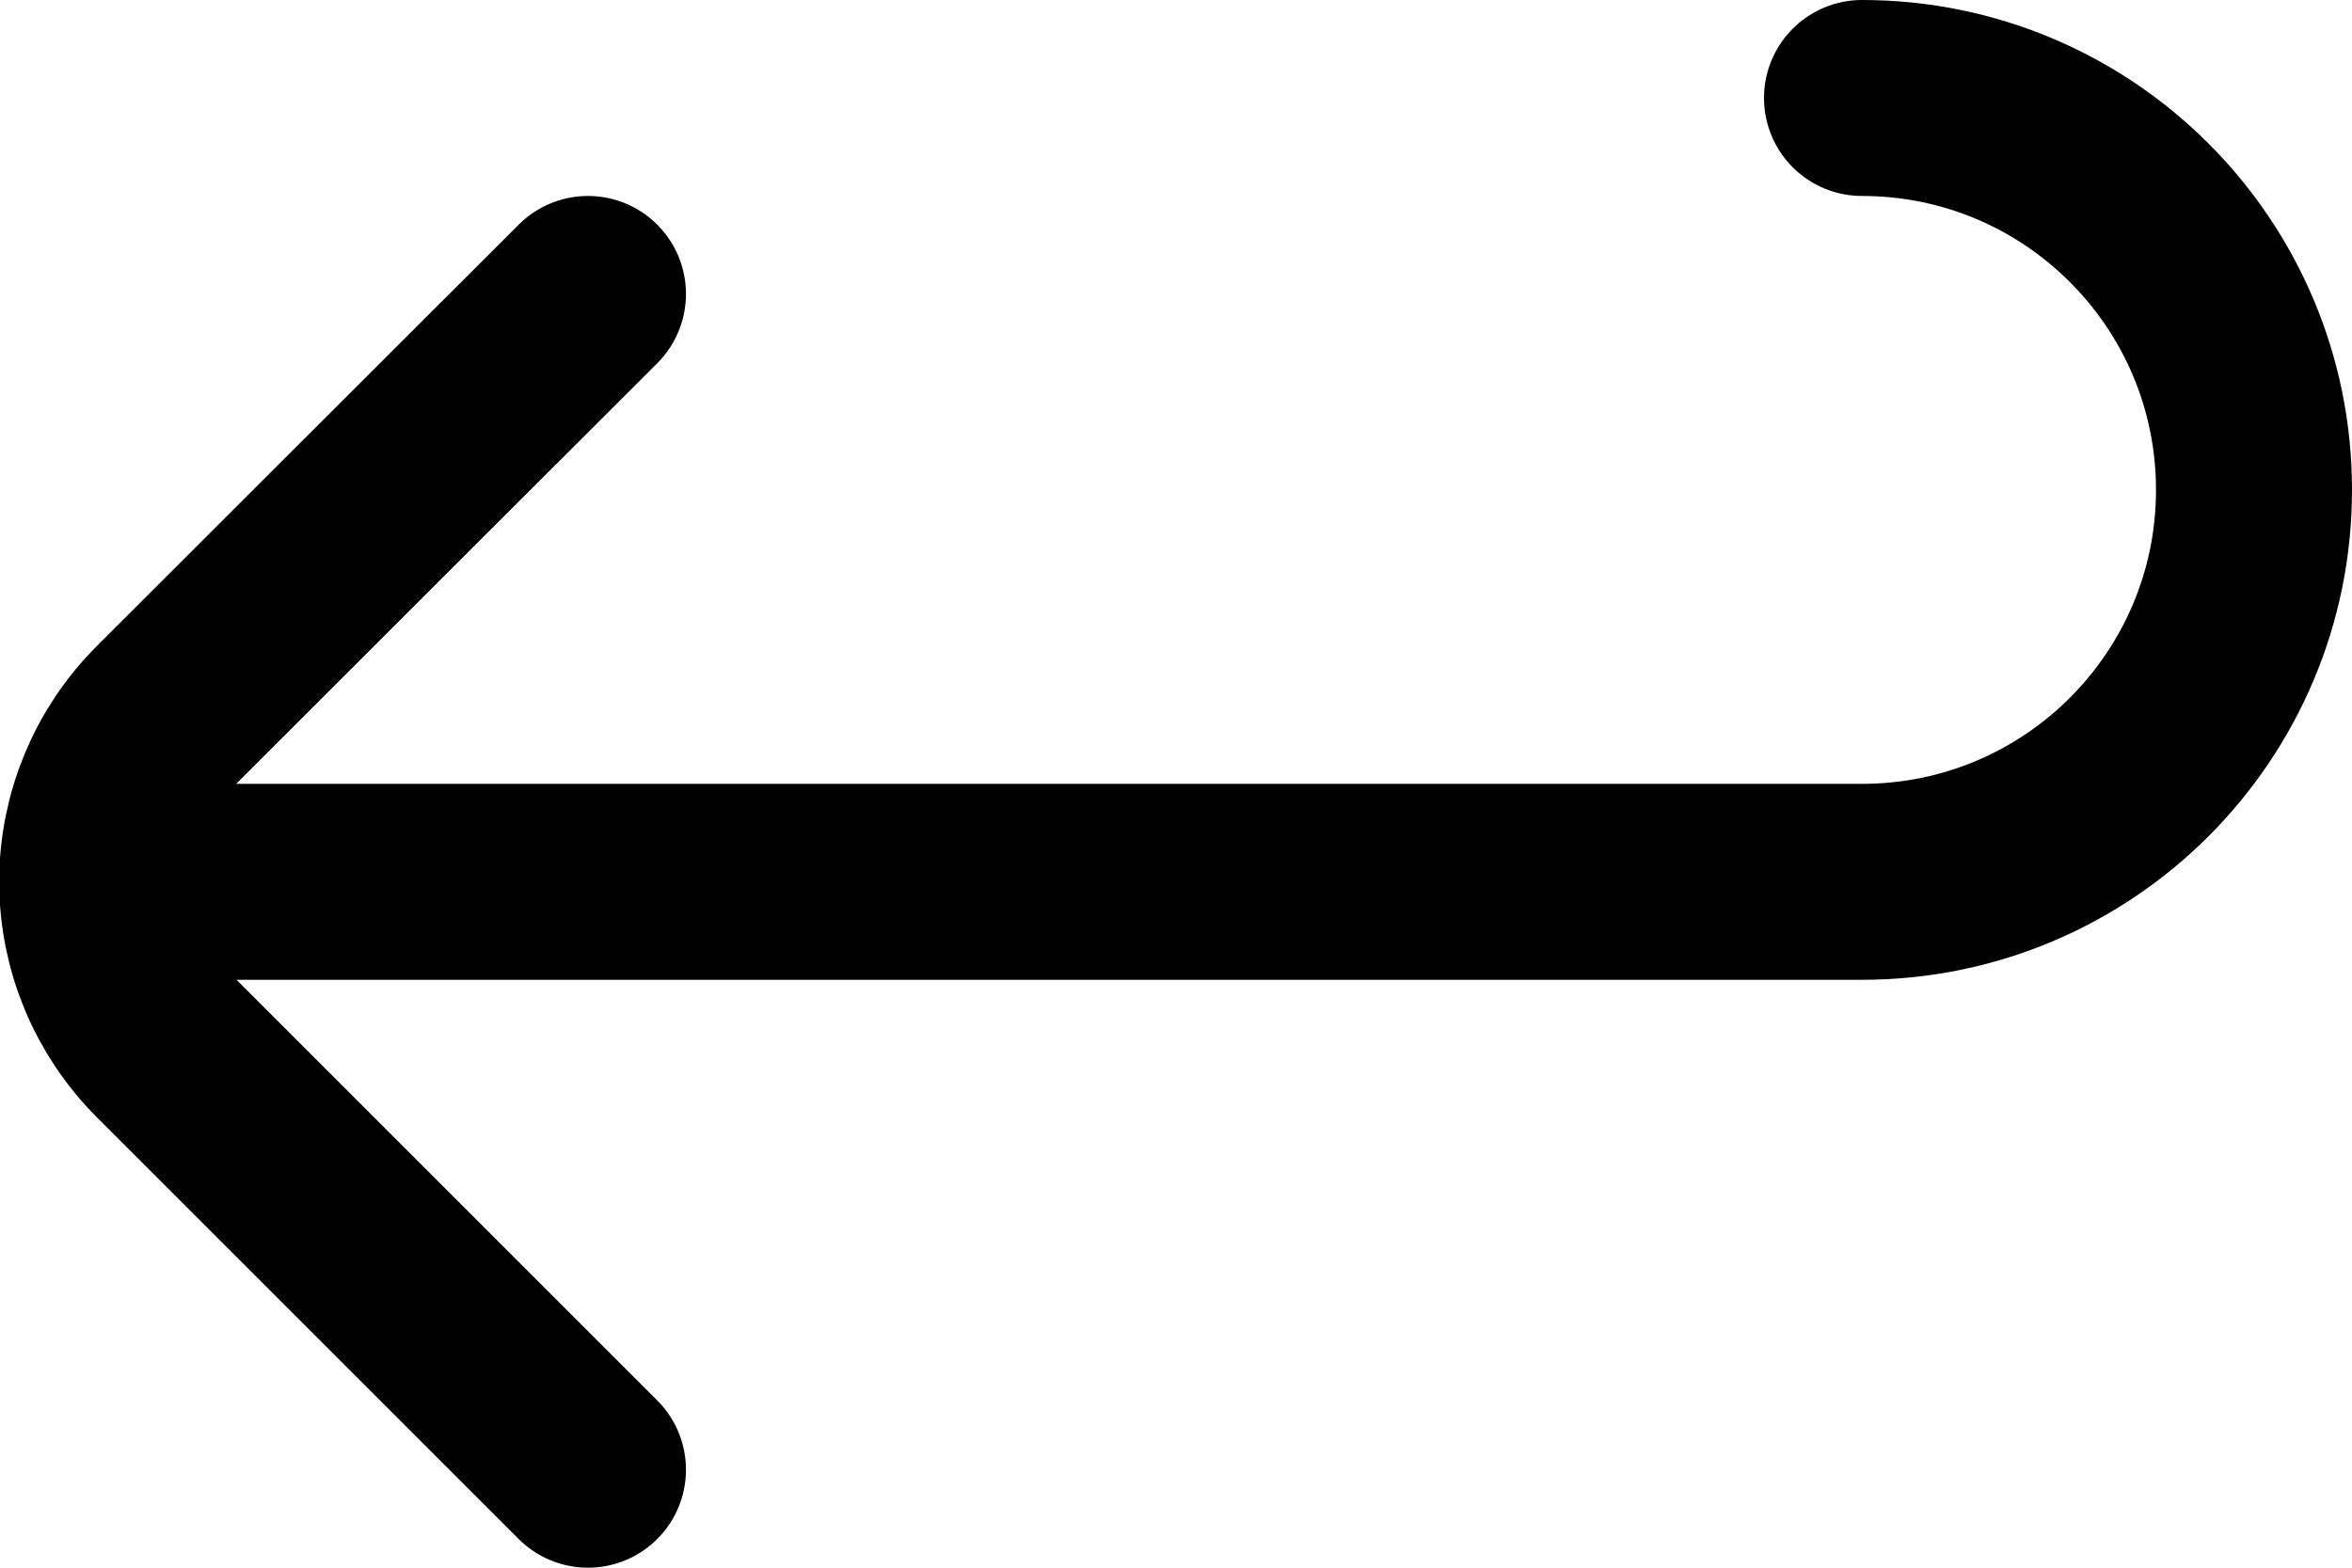
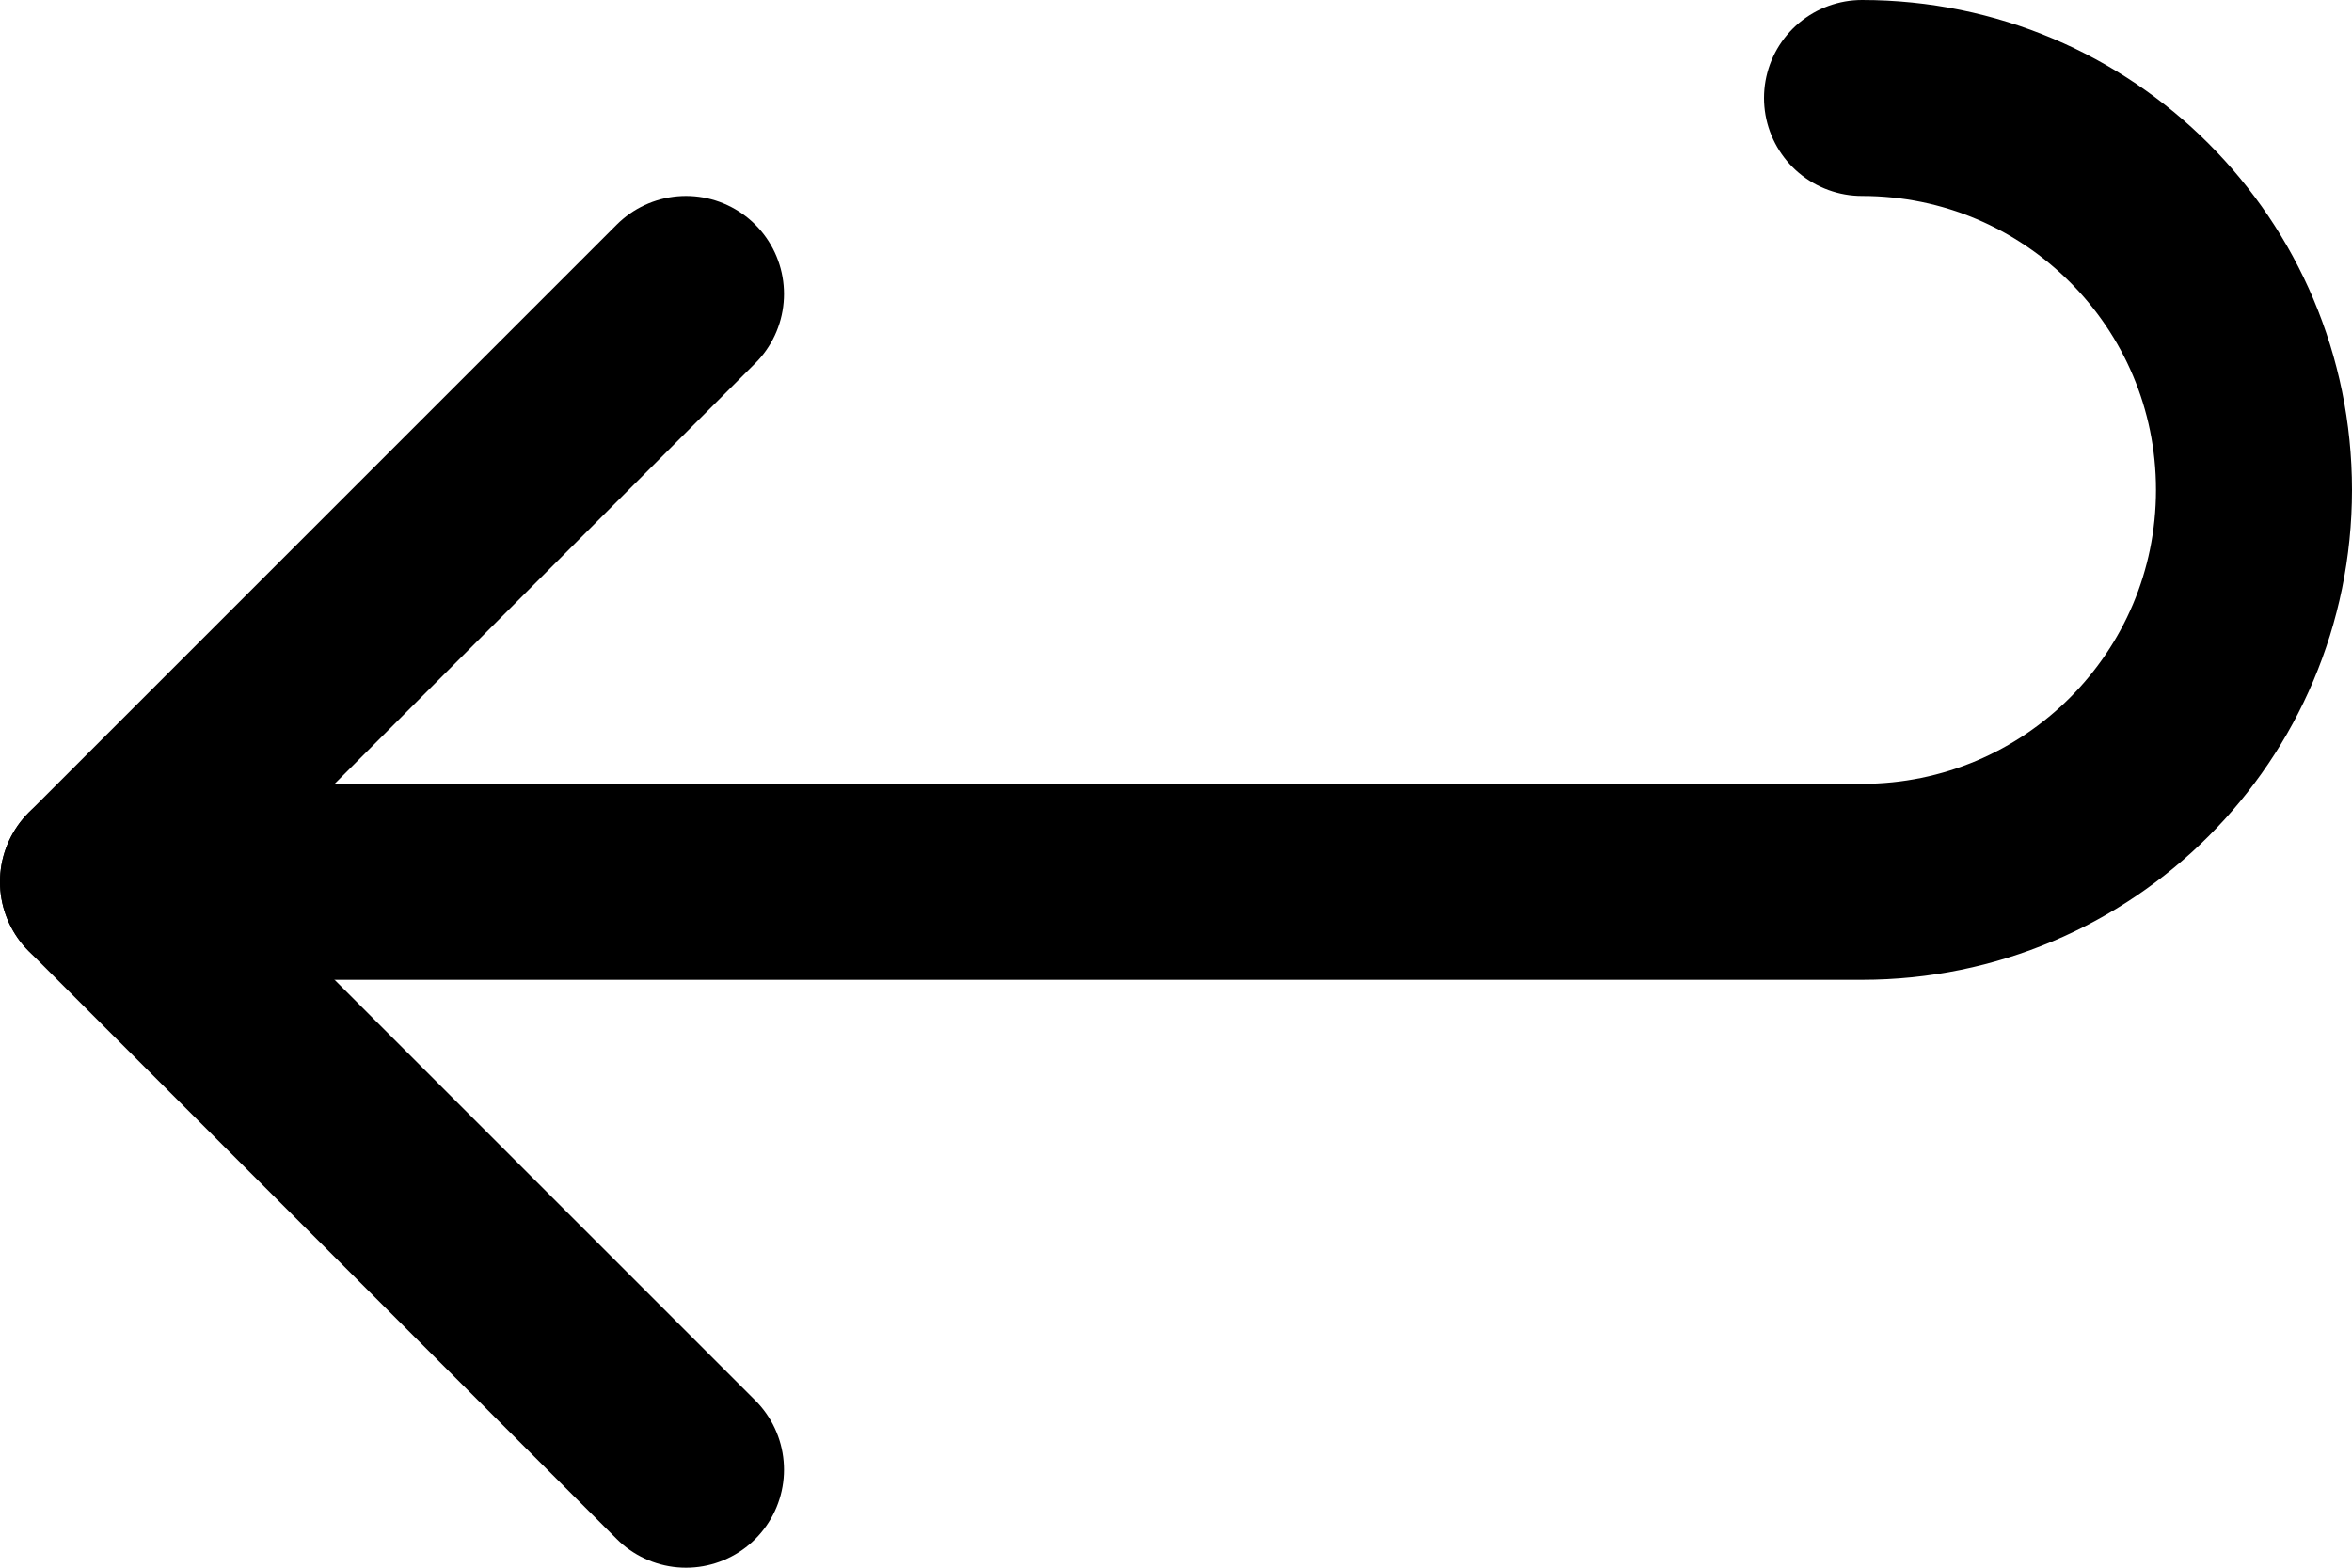
<svg xmlns="http://www.w3.org/2000/svg" width="6" height="4" viewBox="0 0 6 4" version="1.1" id="svg1">
  <defs id="defs1">
    </defs>
  <g id="layer1">
    <g id="g1" transform="translate(-4,-8.5)" style="stroke:#000000;stroke-opacity:1">
-       <path style="fill:none;fill-opacity:1;stroke:#000000;stroke-width:0.5;stroke-linecap:round;stroke-linejoin:round;stroke-dasharray:none;stroke-opacity:1;paint-order:stroke fill markers" d="M 5.75,12.25 4.674,11.174 a 0.6,0.6 90 0 1 0,-0.849 L 5.75,9.25" id="path3" transform="translate(-0.2500986)" />
-       <path style="fill:none;stroke:#000000;stroke-width:0.5;stroke-linecap:round;stroke-linejoin:round;paint-order:fill markers stroke" d="m 4.5,10.75 h 4.25 a 1,1 135 0 0 1,-1 1,1 45 0 0 -1,-1" id="path1" />
+       <path style="fill:none;fill-opacity:1;stroke:#000000;stroke-width:0.5;stroke-linecap:round;stroke-linejoin:round;stroke-dasharray:none;stroke-opacity:1;paint-order:stroke fill markers" d="m 5.75,12.25 -1.5,-1.5 1.5,-1.5" id="path3" />
+       <path style="fill:none;stroke:#000000;stroke-width:0.5;stroke-linecap:round;stroke-linejoin:round;paint-order:fill markers stroke" d="m 4.25,10.75 h 4.5 a 1,1 135 0 0 1,-1 1,1 45 0 0 -1,-1" id="path1" />
    </g>
  </g>
</svg>
